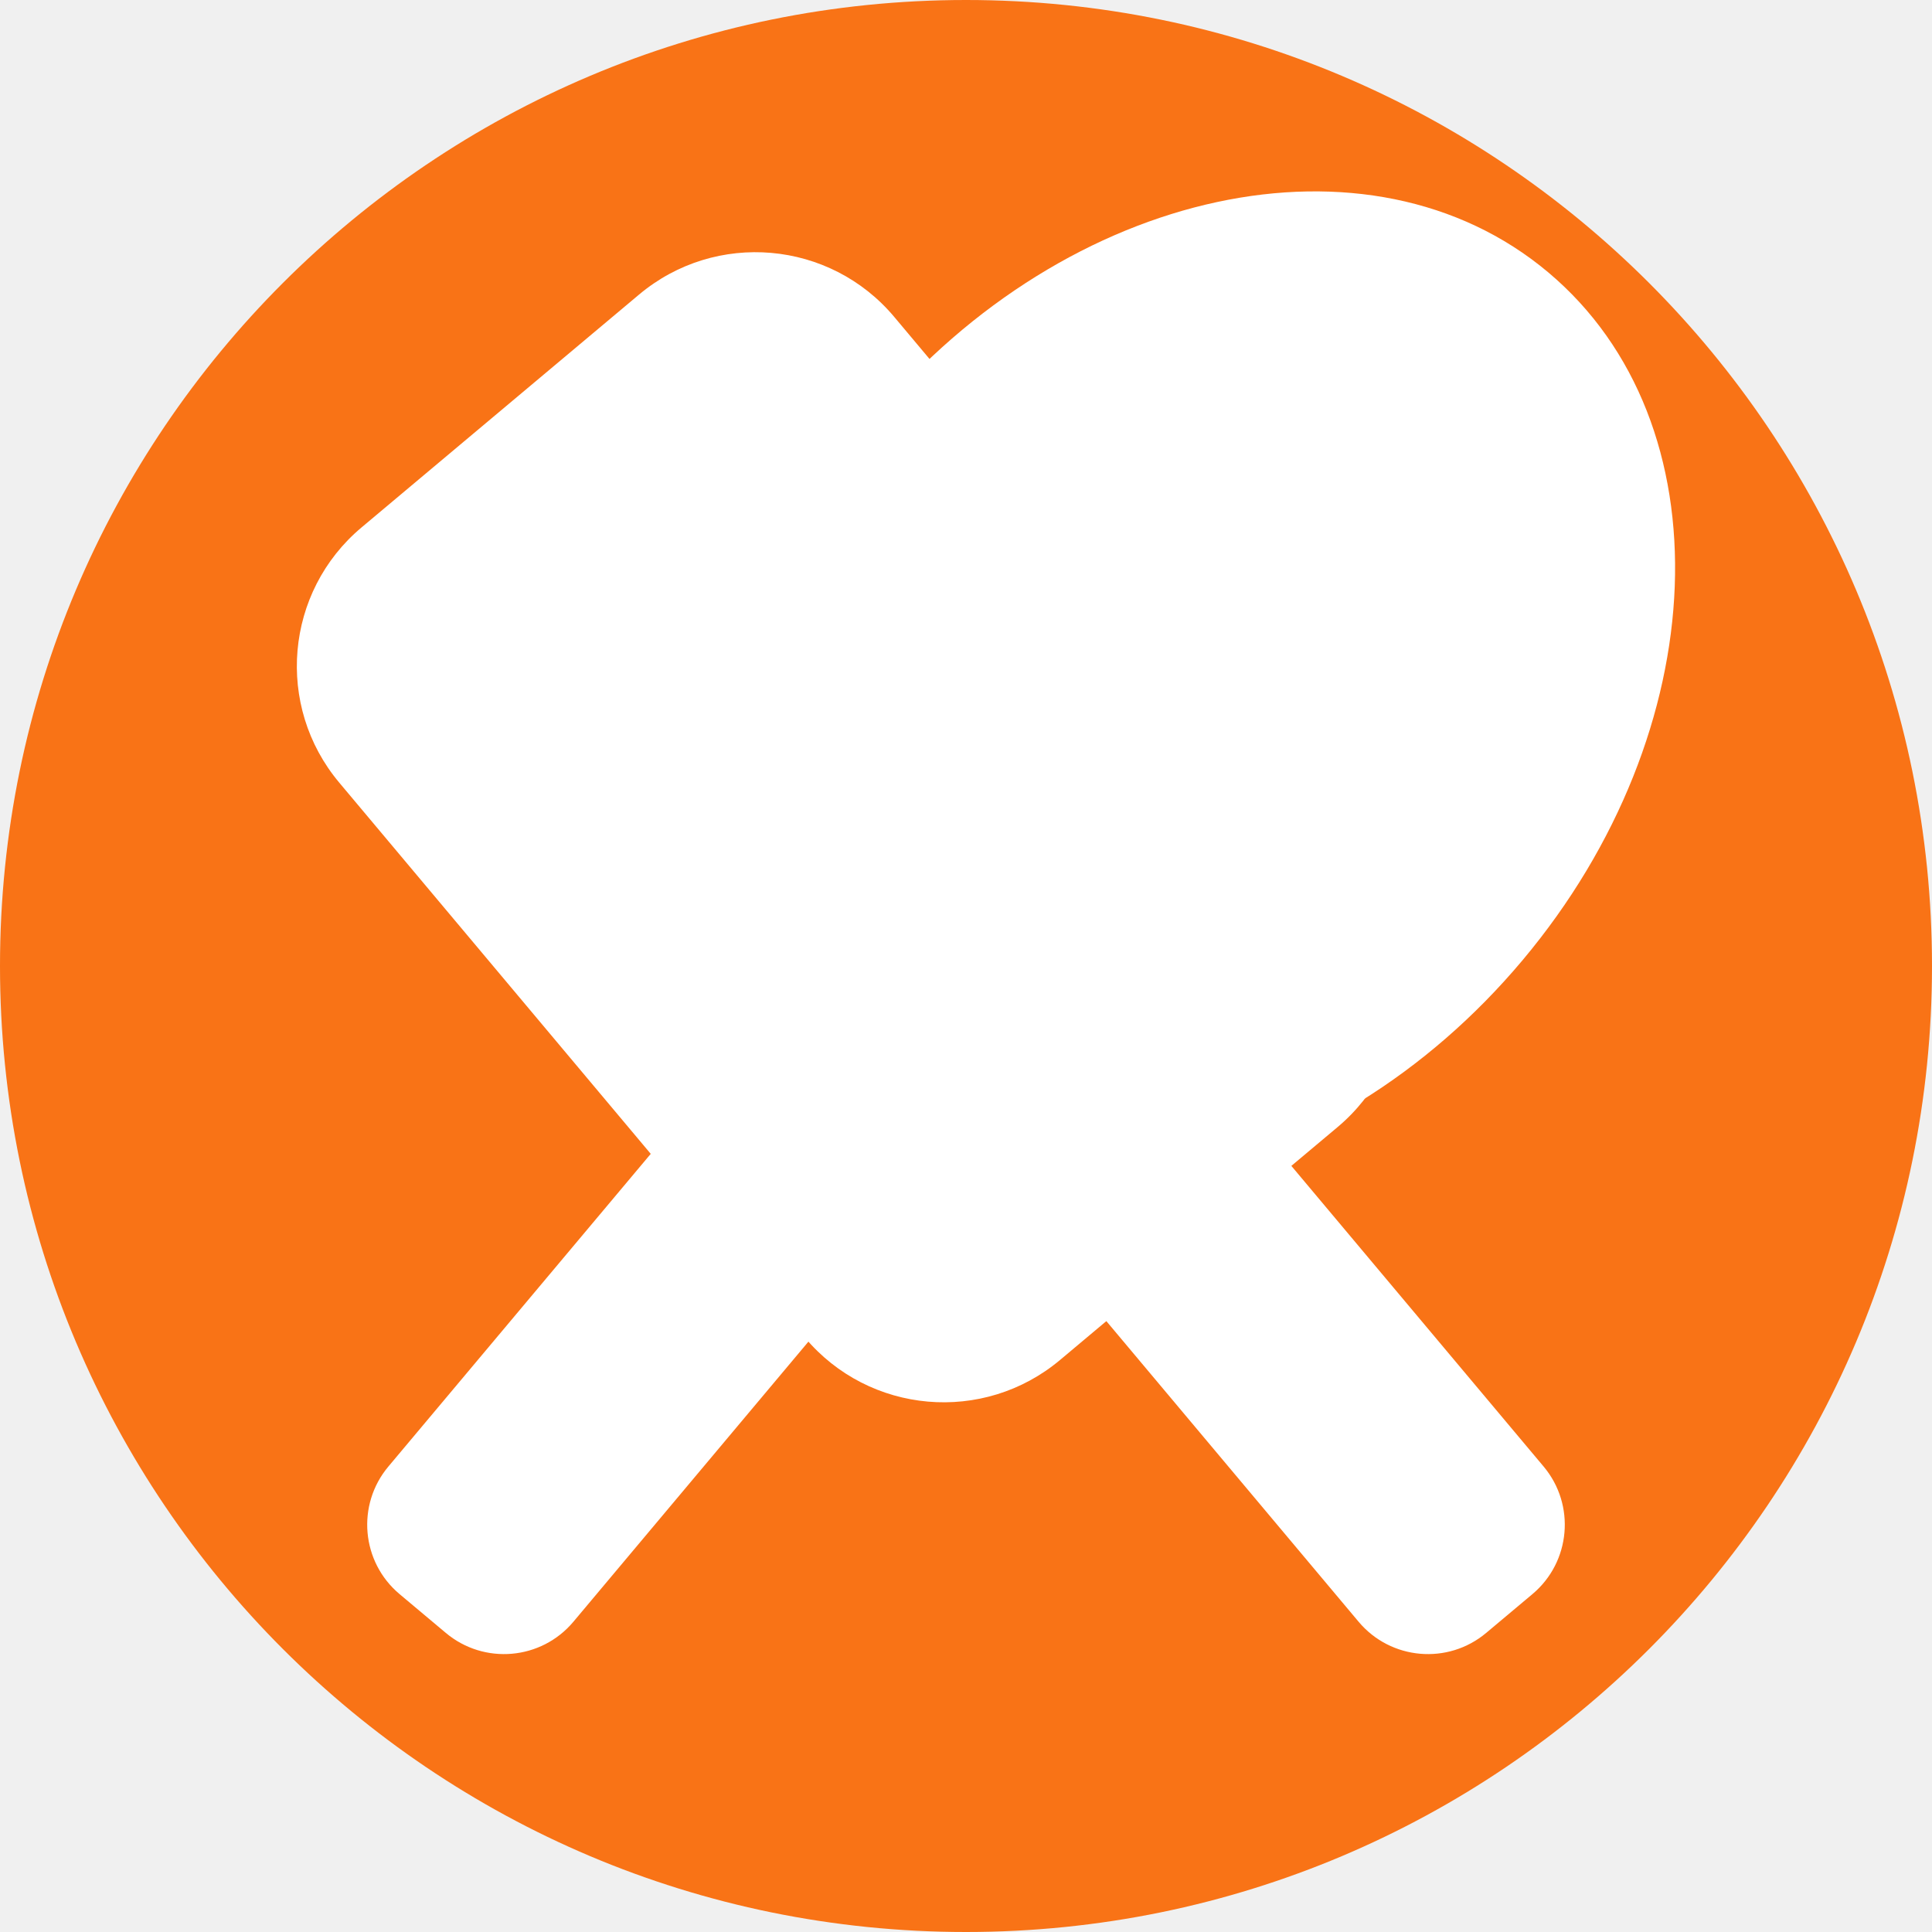
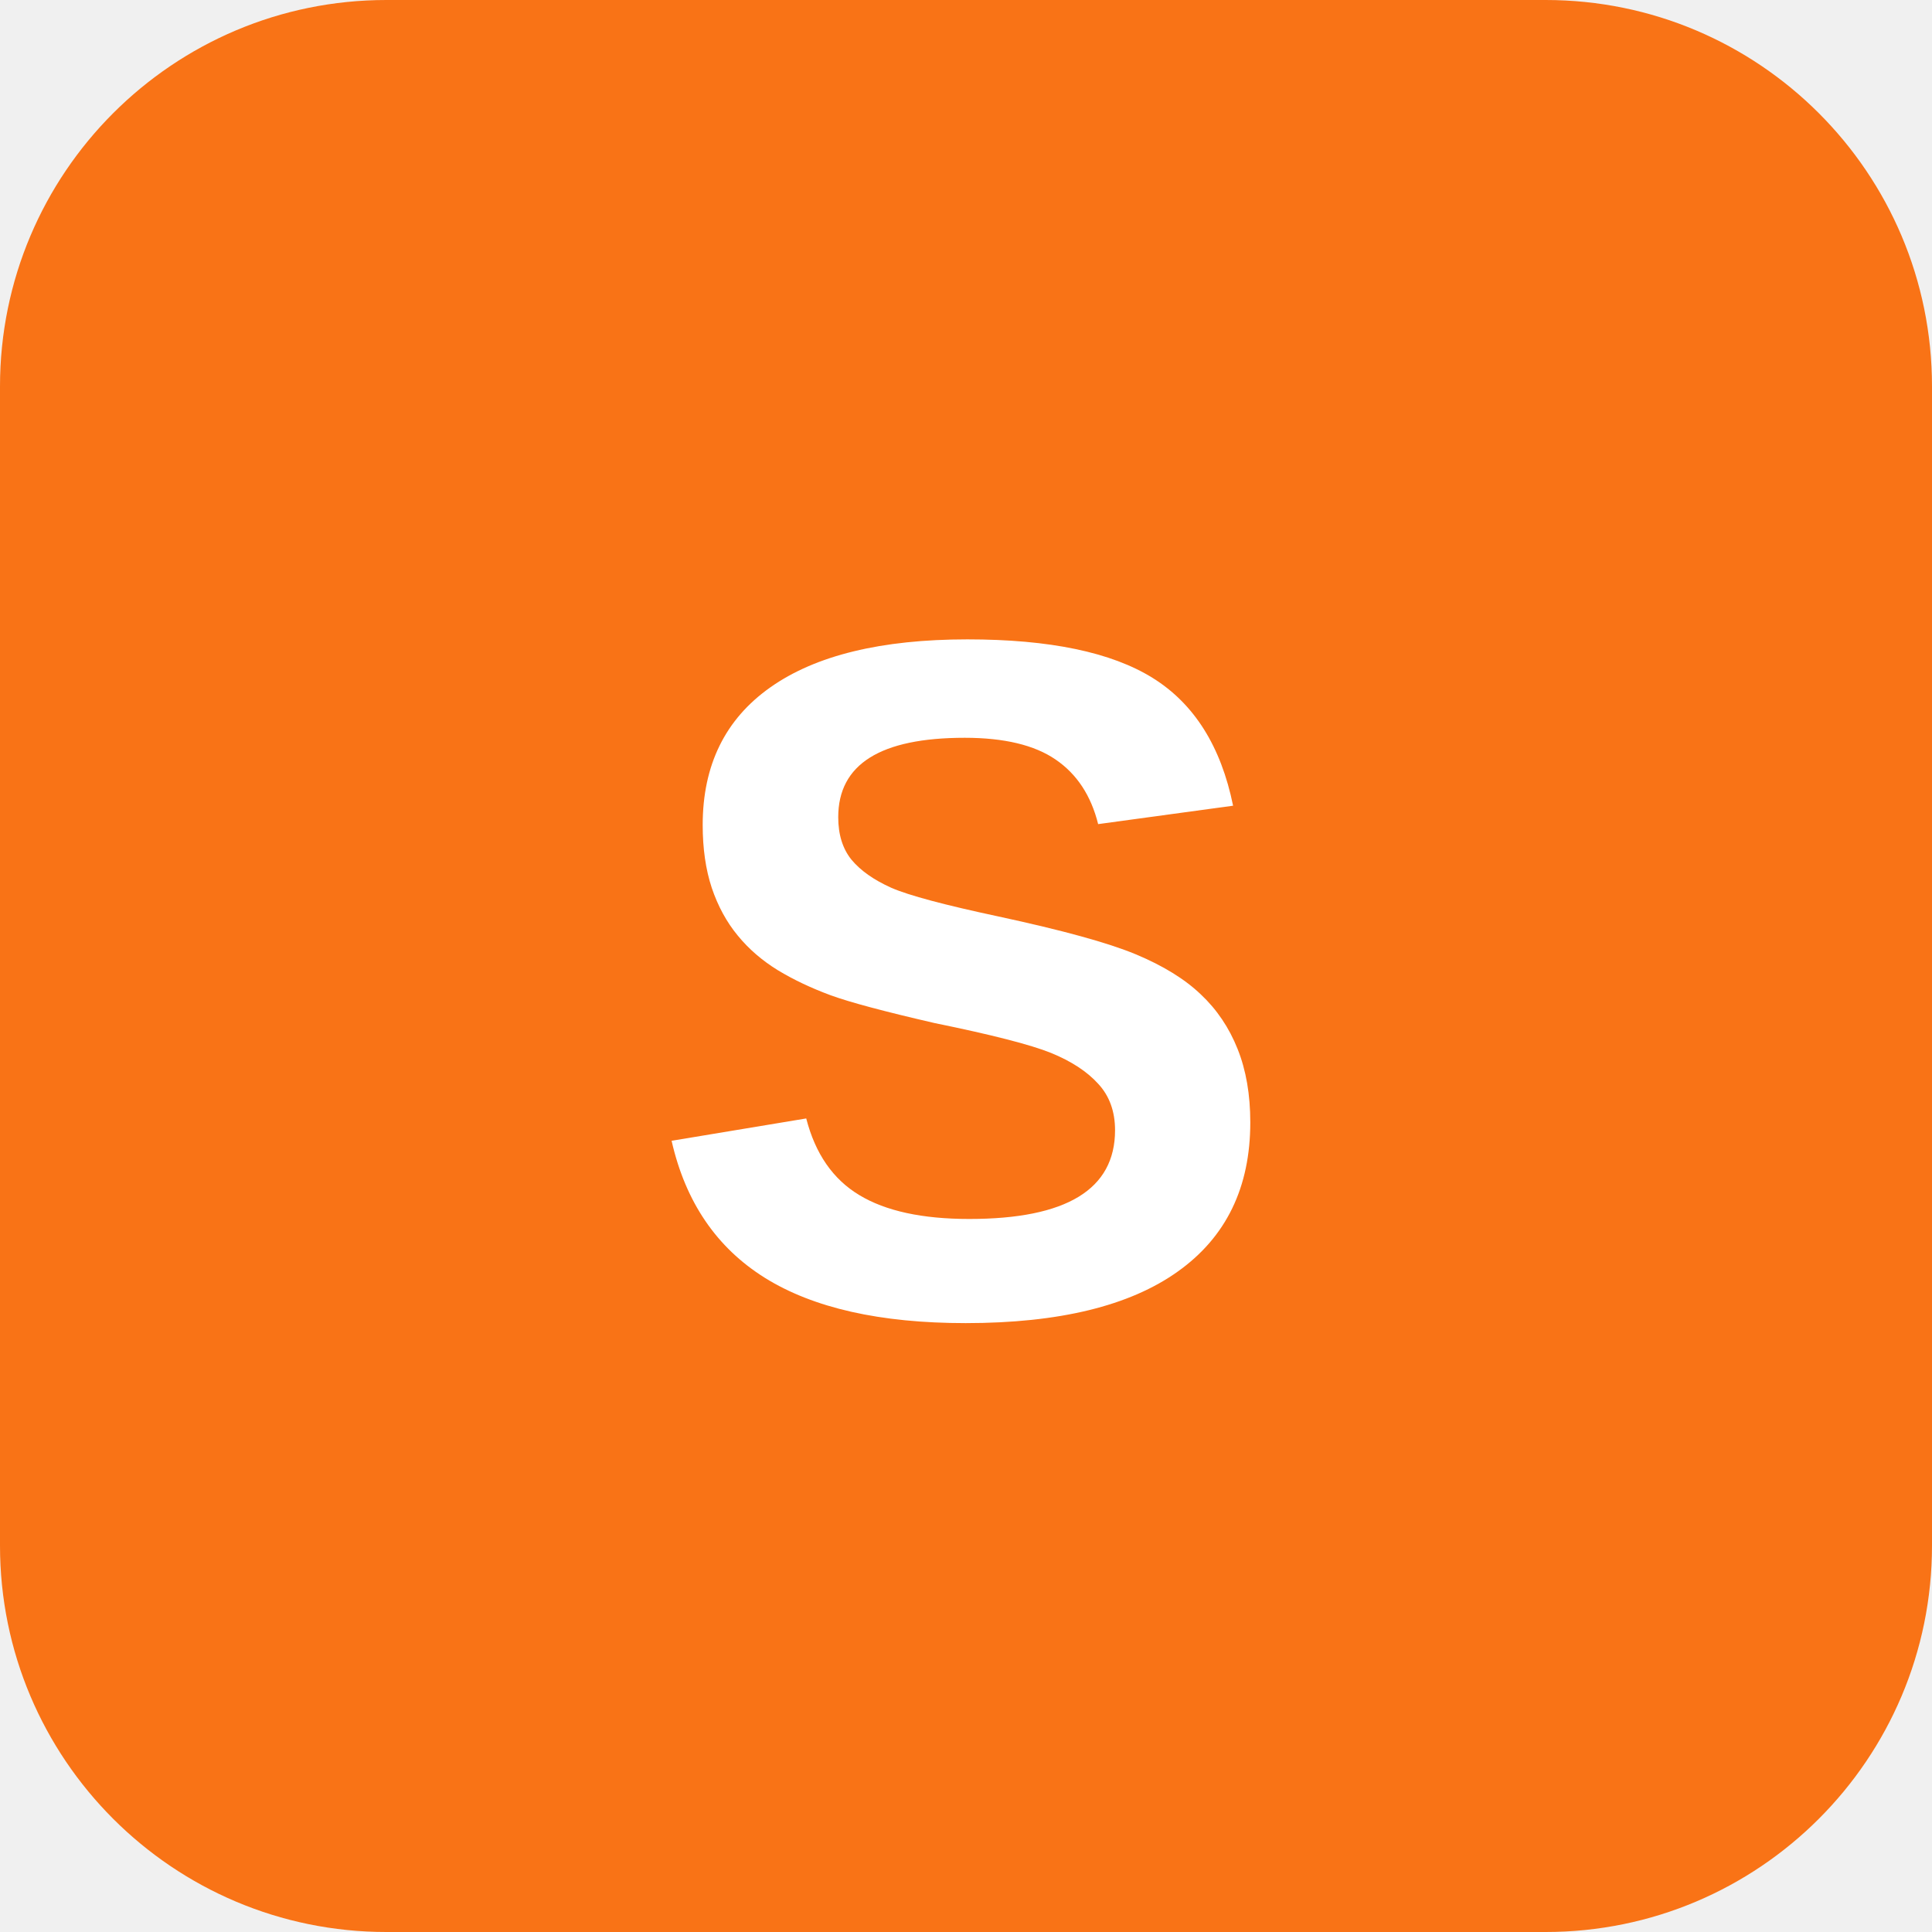
- <svg xmlns="http://www.w3.org/2000/svg" viewBox="0 0 32 32">
-   <circle cx="16" cy="16" r="16" fill="#f97316" />
-   <g transform="translate(16,16) rotate(-40) translate(-6,-12)" fill="#fff">
-     <rect x="4" y="16" width="4" height="10" rx="1.5" />
-     <rect x="0" y="0" width="12" height="18" rx="3" />
-     <rect x="2" y="2" width="2.5" height="14" rx="1" opacity="0.4" />
-     <rect x="6" y="2" width="2.5" height="14" rx="1" opacity="0.4" />
-   </g>
-   <g transform="translate(16,16) rotate(40) translate(-6,-12)" fill="#fff">
-     <rect x="4" y="16" width="4" height="10" rx="1.5" />
-     <ellipse cx="6" cy="6" rx="7" ry="9" />
-     <ellipse cx="4" cy="5" rx="3" ry="5" opacity="0.4" />
-   </g>
+ <svg xmlns="http://www.w3.org/2000/svg" viewBox="0 0 100 100">
+   <rect width="100" height="100" rx="20" fill="#f97316" />
+   <text x="50" y="68" font-family="Arial,sans-serif" font-size="50" font-weight="bold" fill="white" text-anchor="middle">S</text>
</svg>
